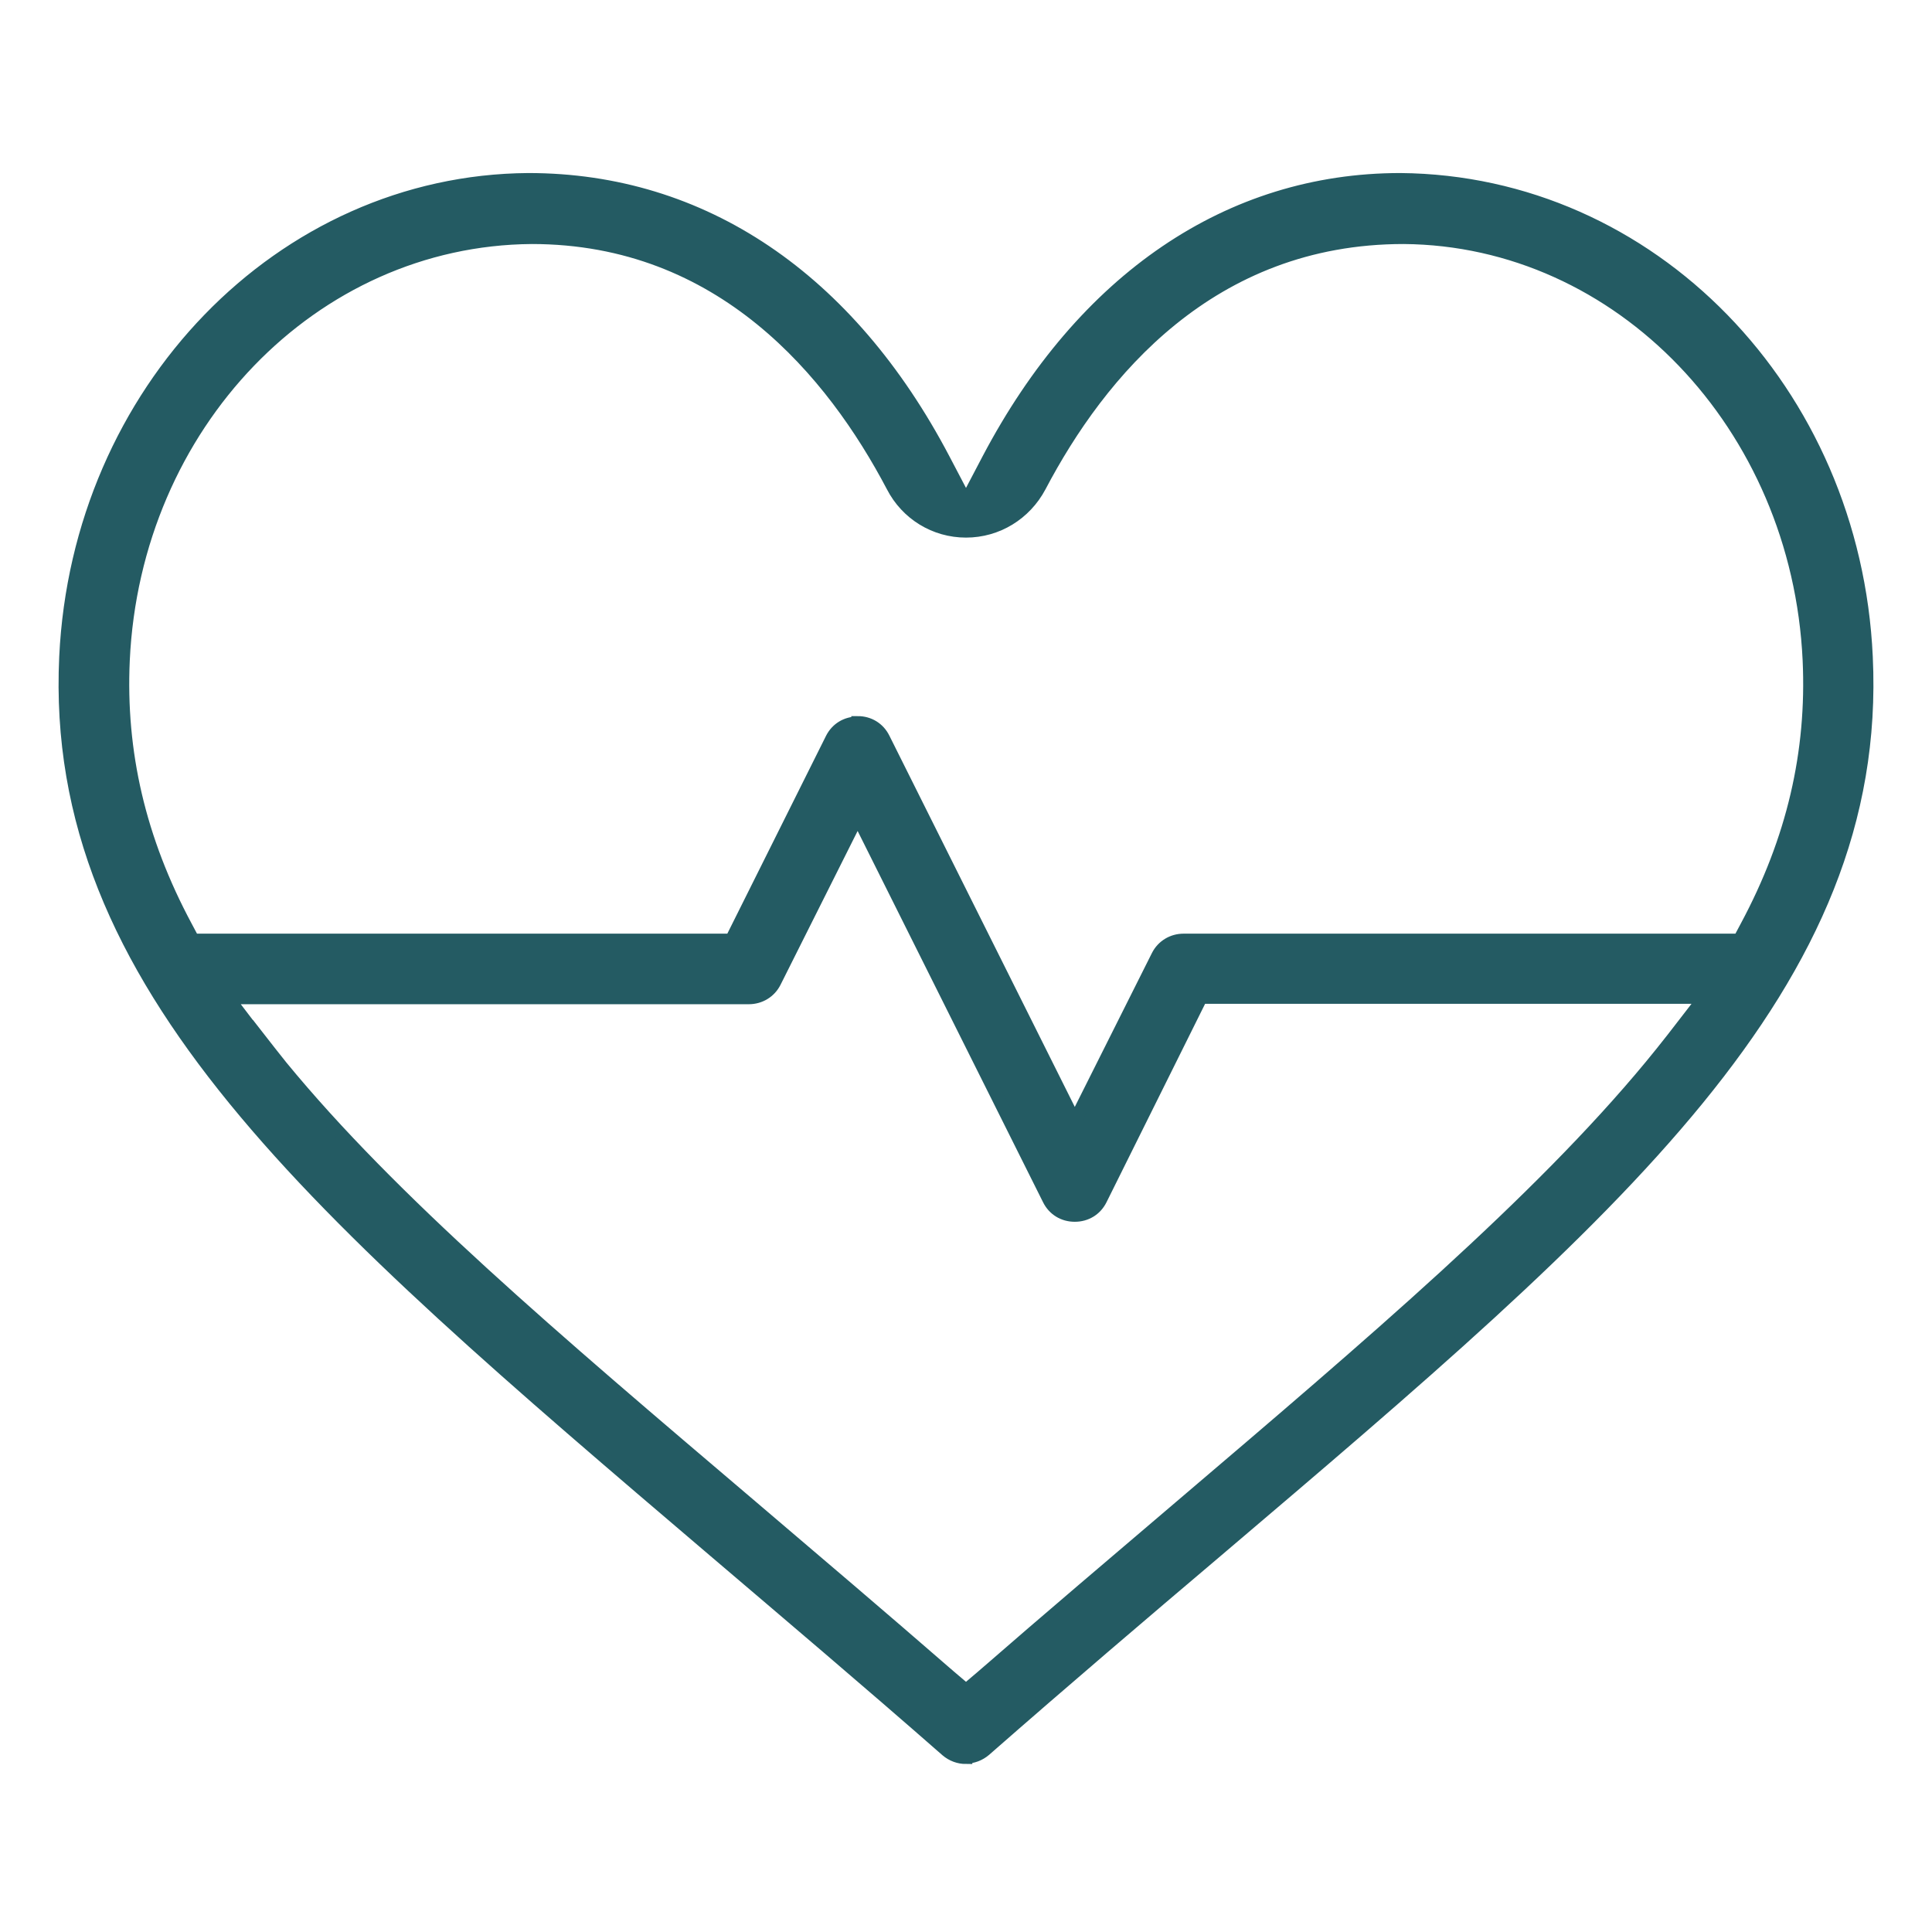
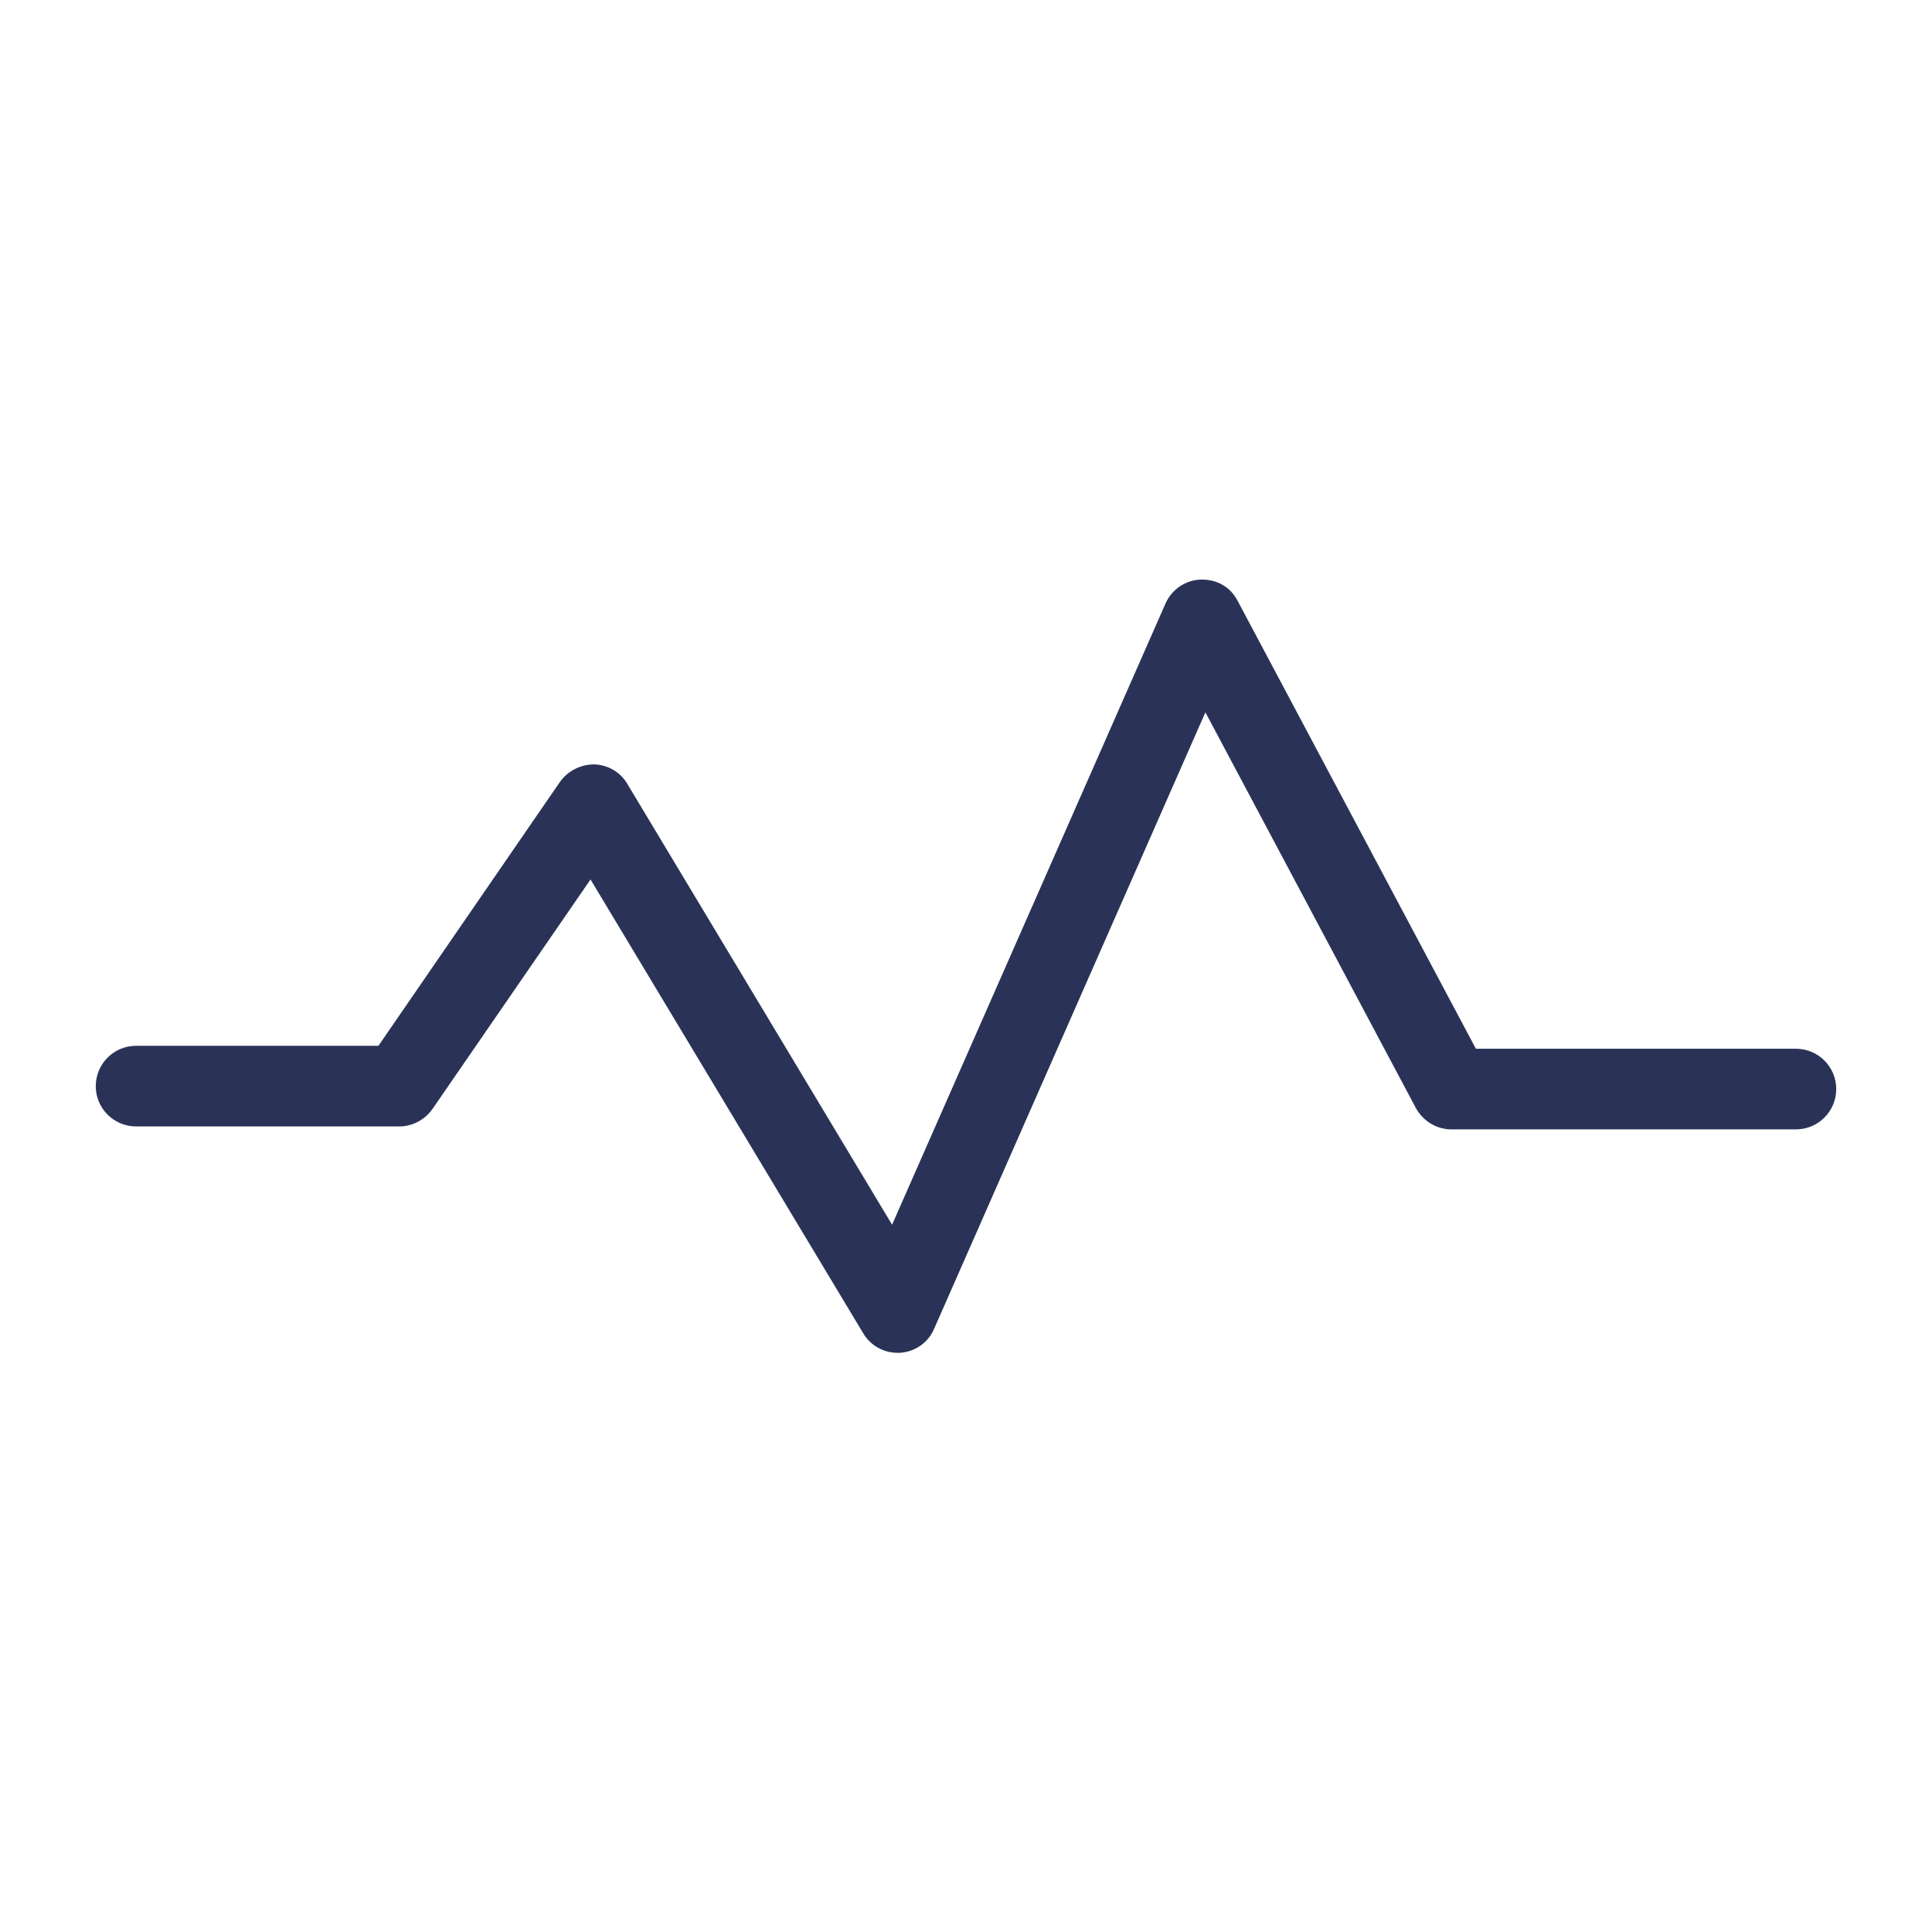
<svg xmlns="http://www.w3.org/2000/svg" id="Capa_1" viewBox="0 0 46 46">
  <defs>
-     <style>.cls-1{fill:#245b63;stroke:#245b63;stroke-miterlimit:10;stroke-width:.3px;}</style>
+     <style>.cls-1{fill:#2a3357;}</style>
  </defs>
-   <path class="cls-1" d="M23,41.85c-.17,0-.33-.06-.46-.17-1.94-1.7-3.76-3.24-5.52-4.74C7.49,28.82,1.19,23.46,1.56,15.64c.3-6.33,5.14-11.33,11.02-11.37h0c4.15,0,7.63,2.36,9.89,6.66l.53,1.01.53-1.01c2.26-4.29,5.74-6.66,9.81-6.66,5.97.05,10.81,5.04,11.1,11.37.37,7.82-5.93,13.18-15.46,21.28-1.77,1.5-3.59,3.05-5.53,4.75-.13.11-.29.17-.45.17h0ZM6.17,24.72c.17.22.35.44.53.67,2.62,3.19,6.41,6.41,11.21,10.49,1.55,1.32,3.08,2.62,4.69,4.02l.4.34.4-.34c1.63-1.42,3.18-2.73,4.68-4.01,4.58-3.9,8.54-7.27,11.22-10.51.18-.22.36-.44.53-.66l.75-.97h-11.98l-2.39,4.81c-.12.24-.35.38-.62.38s-.5-.14-.62-.38l-4.55-9.11-1.97,3.93c-.12.24-.36.38-.62.38H5.43l.74.97ZM20.42,17.2c.27,0,.5.14.62.38l4.55,9.11,1.97-3.93c.12-.24.36-.38.62-.38h13.23l.17-.32c1.11-2.07,1.59-4.15,1.49-6.34-.26-5.6-4.5-10.02-9.65-10.06-4.6,0-7.24,3.22-8.66,5.92-.35.66-1.02,1.07-1.76,1.07s-1.41-.41-1.75-1.07c-1.42-2.7-4.06-5.92-8.59-5.92-5.22.04-9.46,4.46-9.72,10.06-.1,2.19.38,4.27,1.49,6.34l.17.32h12.81l2.39-4.79c.12-.24.35-.38.62-.38Z" />
+   <path class="cls-1" d="M21.37,32.21c-.34,0-.65-.18-.82-.47l-6.49-10.8-3.76,5.46c-.18.26-.48.42-.79.42H3.24c-.53,0-.96-.43-.96-.96s.43-.96.96-.96h5.77l4.32-6.28c.19-.27.5-.42.82-.42.33.01.63.19.79.47l6.3,10.49,6.51-14.79c.15-.34.48-.56.84-.57.39-.01.71.18.88.51l5.67,10.66h7.62c.53,0,.96.43.96.96s-.43.96-.96.96h-8.2c-.36,0-.68-.2-.85-.51l-5.01-9.42-6.46,14.68c-.14.33-.46.55-.82.57-.02,0-.04,0-.06,0Z" />
</svg>
